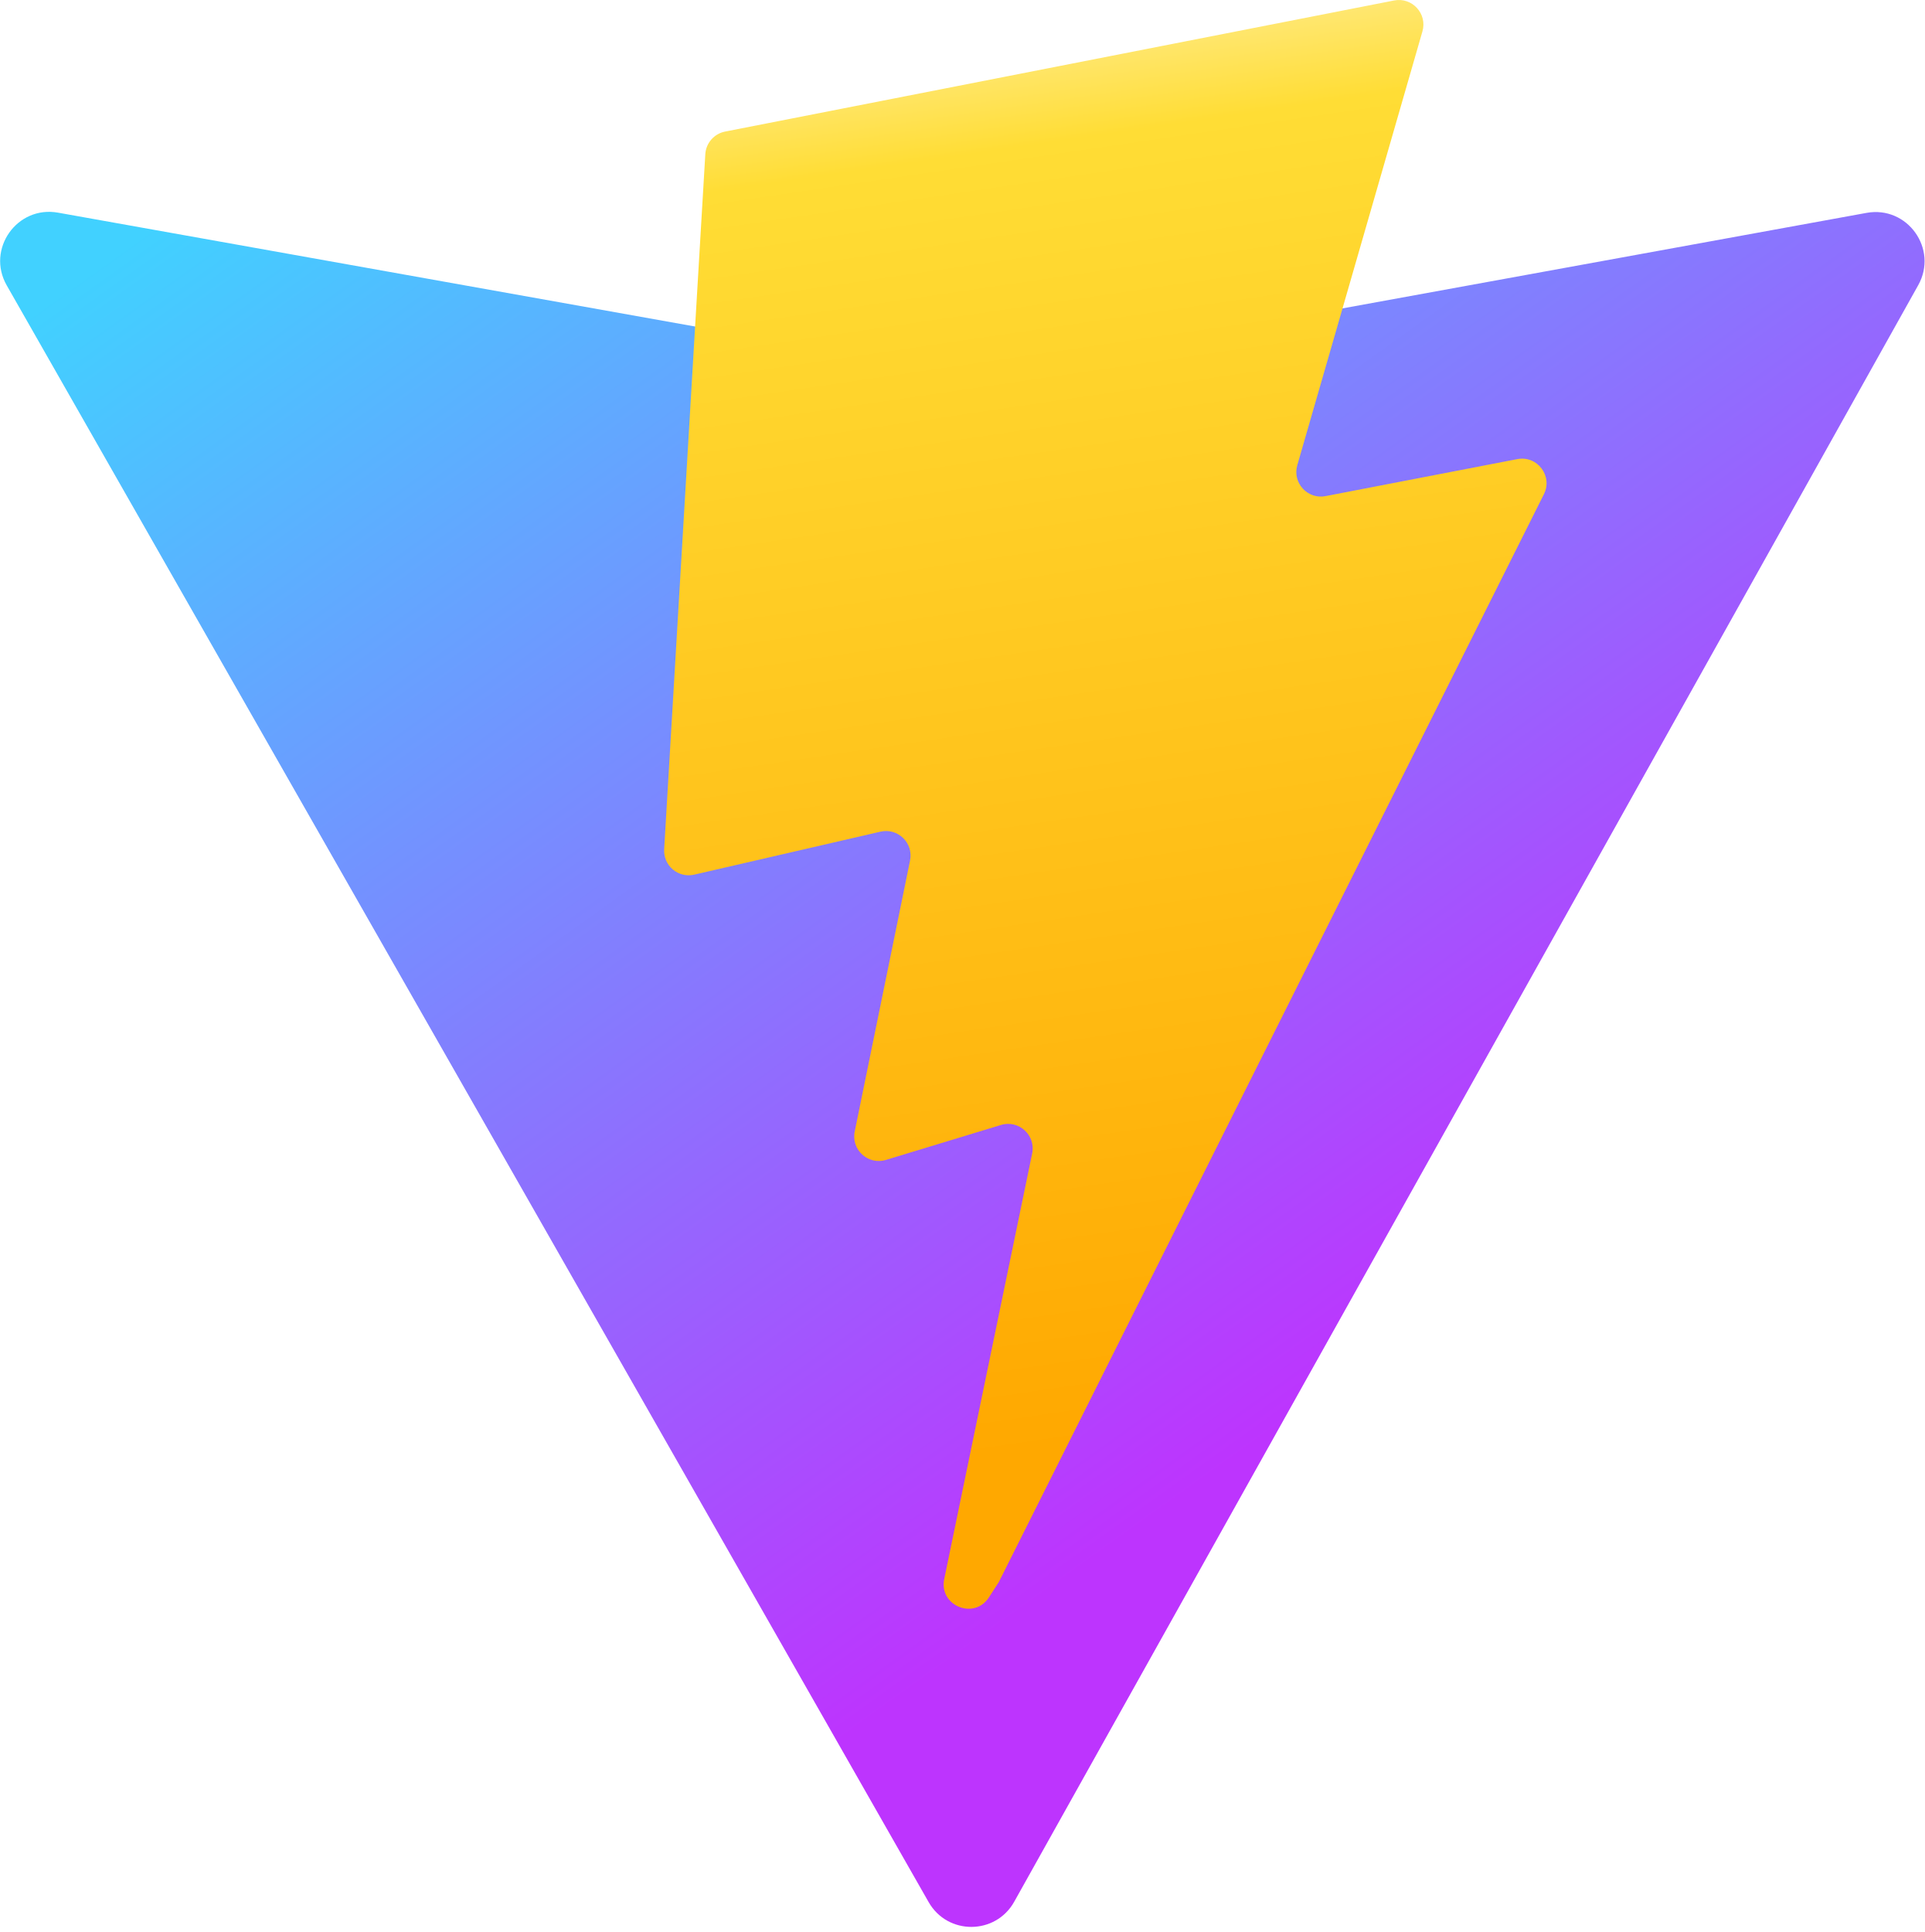
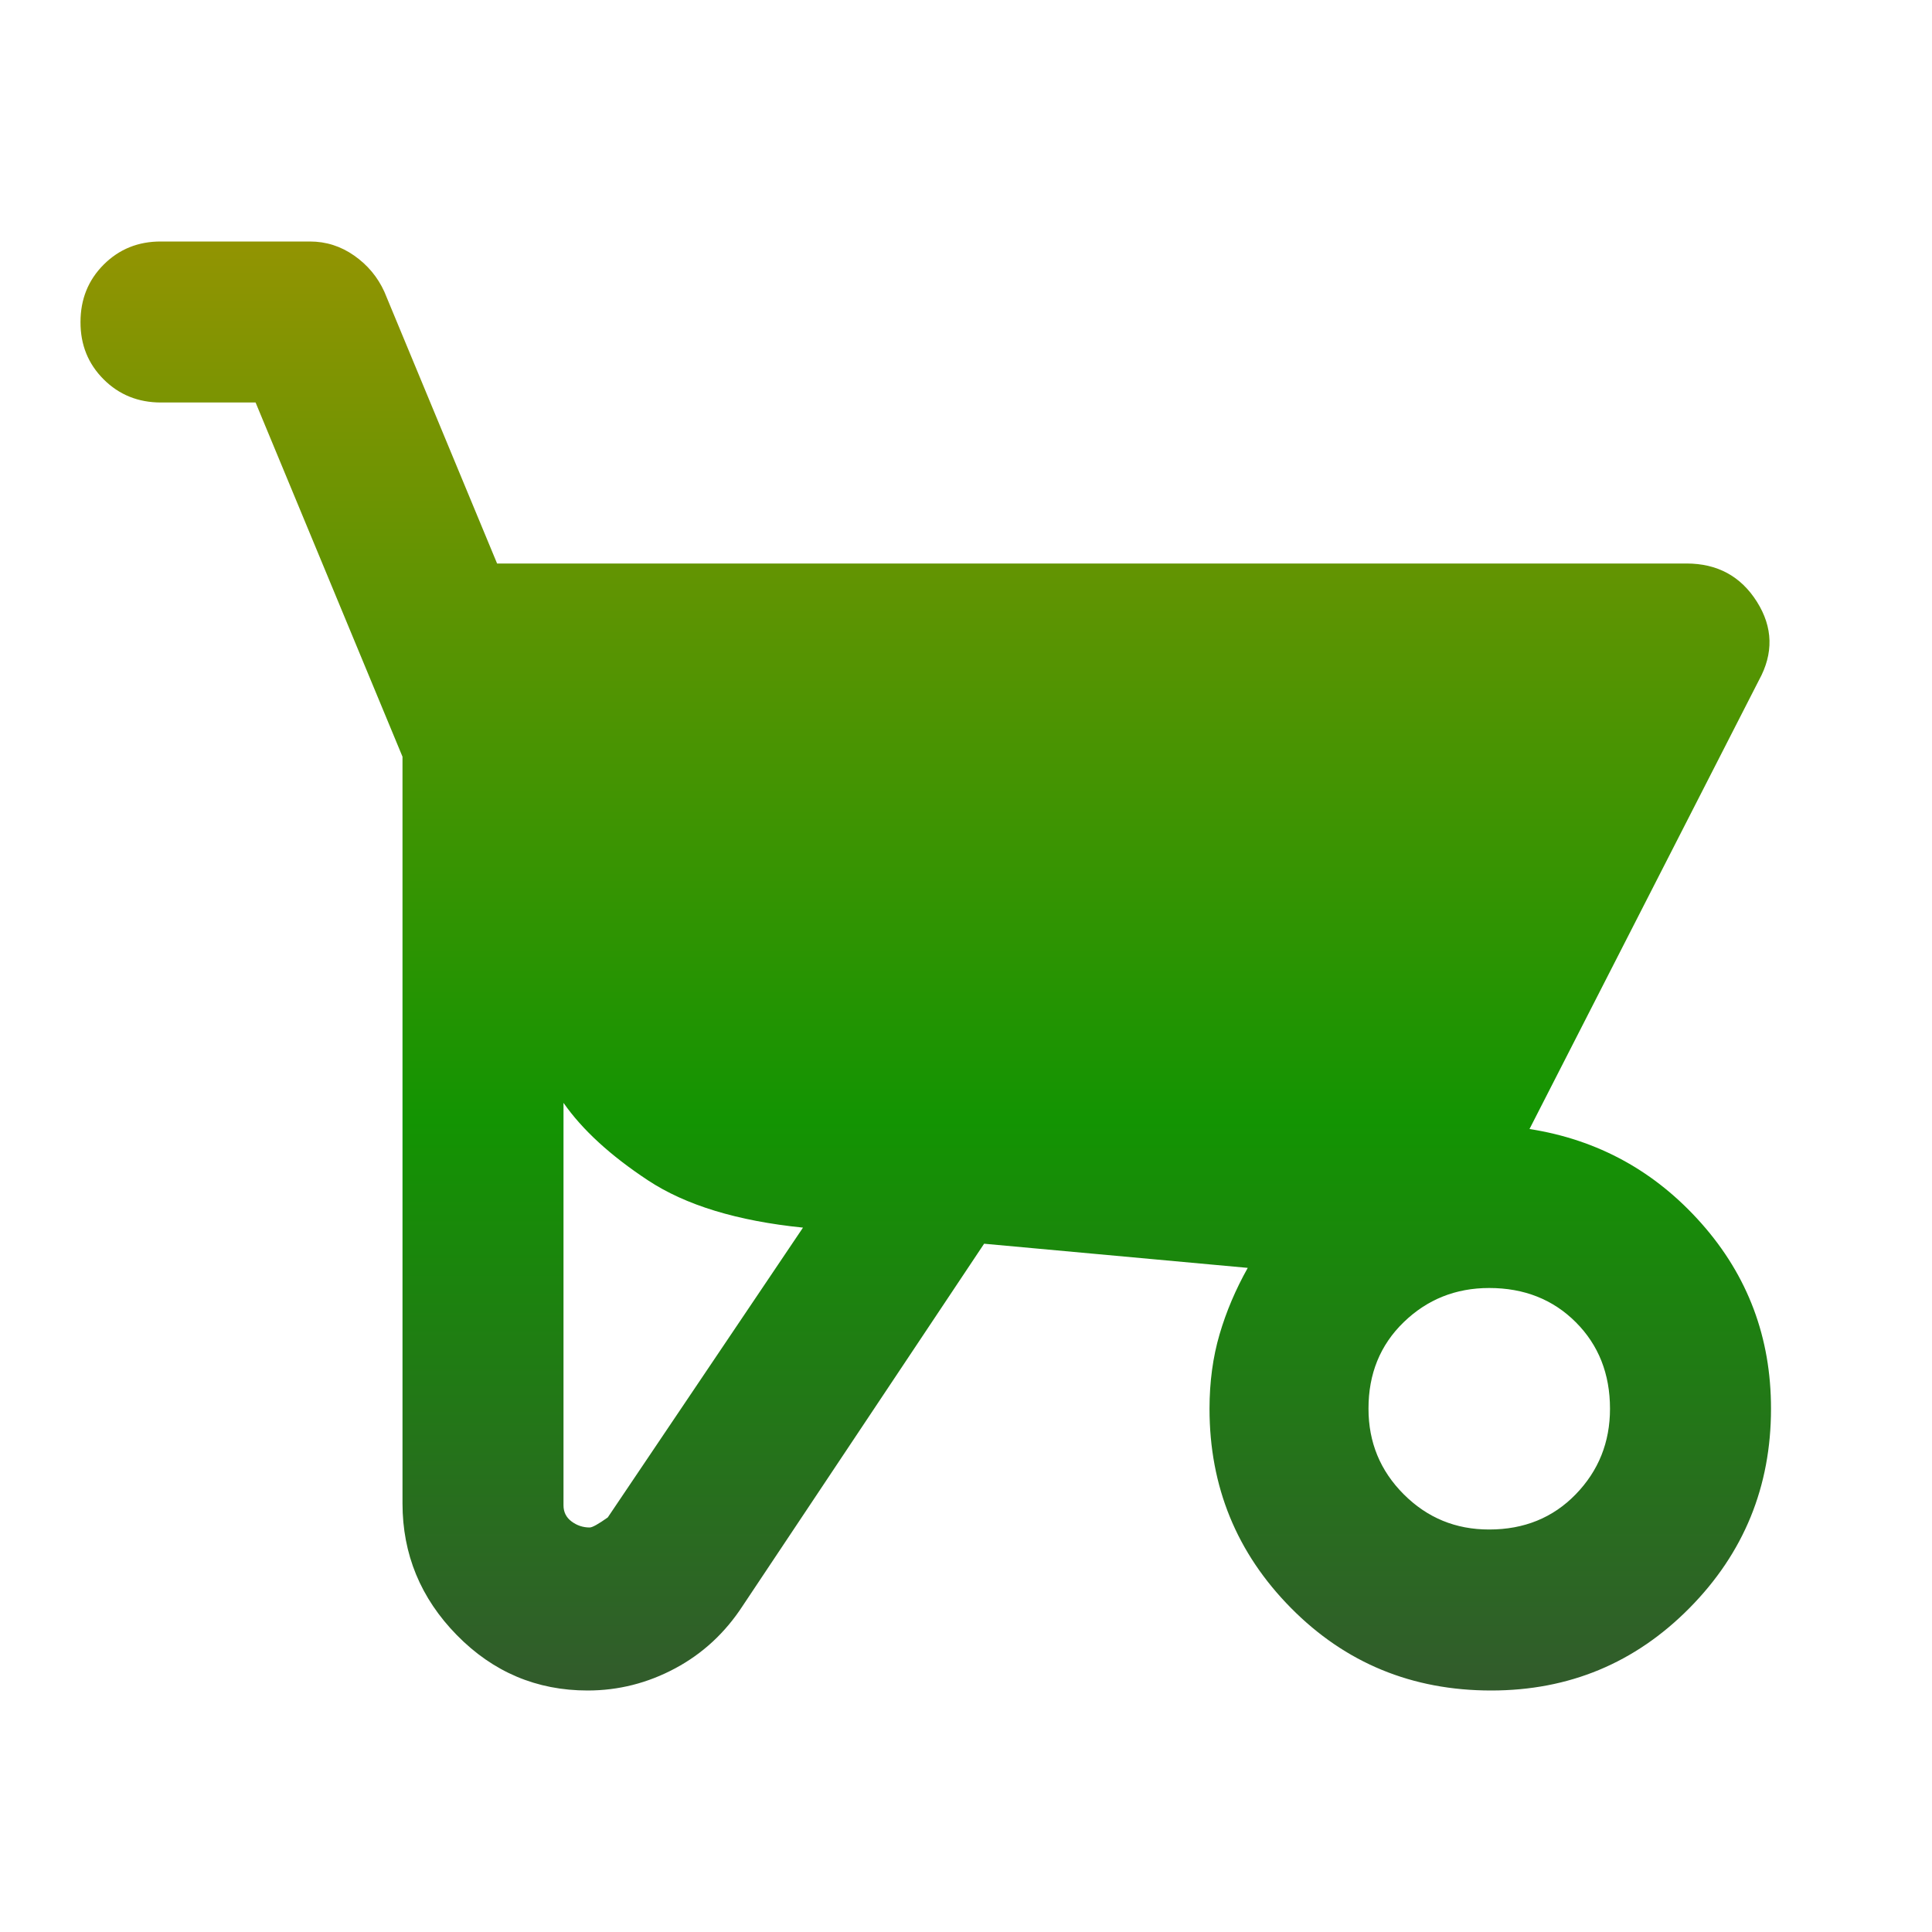
- <svg xmlns="http://www.w3.org/2000/svg" aria-hidden="true" role="img" class="iconify iconify--logos" width="31.88" height="32" preserveAspectRatio="xMidYMid meet" viewBox="0 0 256 257">
+ <svg xmlns="http://www.w3.org/2000/svg" width="24" height="24" viewBox="0 0 24 24" fill="none">
+   <path d="M7.3 21C6.667 21 6.125 20.771 5.675 20.312C5.225 19.853 5 19.308 5 18.675V9.4L3.175 5H2C1.717 5 1.479 4.904 1.287 4.712C1.095 4.52 0.999 4.283 1 4C1 3.717 1.096 3.479 1.288 3.287C1.48 3.095 1.717 2.999 2 3H3.85C4.05 3 4.233 3.058 4.4 3.175C4.567 3.292 4.692 3.442 4.775 3.625L6.175 7H20.95C21.333 7 21.625 7.158 21.825 7.475C22.025 7.792 22.033 8.117 21.85 8.45L19 14.025C19.85 14.158 20.563 14.55 21.138 15.2C21.713 15.85 22.001 16.617 22 17.5C22 18.467 21.663 19.292 20.988 19.975C20.313 20.658 19.492 21 18.524 21C17.541 21 16.712 20.658 16.037 19.975C15.362 19.292 15.025 18.467 15.025 17.5C15.025 17.167 15.067 16.858 15.15 16.575C15.233 16.292 15.35 16.017 15.5 15.75L12.225 15.45L9.225 19.95C9.008 20.283 8.729 20.542 8.387 20.725C8.045 20.908 7.683 21 7.3 21ZM7.325 18.975C7.358 18.975 7.433 18.933 7.55 18.85L9.975 15.25C9.158 15.167 8.517 14.971 8.05 14.663C7.583 14.355 7.233 14.034 7 13.7V18.7C7 18.783 7.033 18.85 7.1 18.9C7.167 18.95 7.242 18.975 7.325 18.975ZM18.5 19C18.933 19 19.292 18.854 19.575 18.562C19.858 18.27 20 17.916 20 17.5C20 17.067 19.858 16.708 19.575 16.425C19.292 16.142 18.933 16 18.5 16C18.083 16 17.729 16.142 17.437 16.425C17.145 16.708 16.999 17.067 17 17.5C17 17.917 17.146 18.271 17.438 18.563C17.73 18.855 18.084 19.001 18.5 19Z" fill="url(#paint0_linear_135_2)" />
  <defs>
-     <linearGradient id="IconifyId1813088fe1fbc01fb466" x1="-.828%" x2="57.636%" y1="7.652%" y2="78.411%">
-       <stop offset="0%" stop-color="#41D1FF" />
-       <stop offset="100%" stop-color="#BD34FE" />
-     </linearGradient>
-     <linearGradient id="IconifyId1813088fe1fbc01fb467" x1="43.376%" x2="50.316%" y1="2.242%" y2="89.03%">
-       <stop offset="0%" stop-color="#FFEA83" />
-       <stop offset="8.333%" stop-color="#FFDD35" />
-       <stop offset="100%" stop-color="#FFA800" />
+     <linearGradient id="paint0_linear_135_2" x1="11.5" y1="3" x2="11.5" y2="21" gradientUnits="userSpaceOnUse">
+       <stop offset="0.005" stop-color="#919402" />
+       <stop offset="0.606" stop-color="#139402" />
+       <stop offset="1" stop-color="#325B2C" />
    </linearGradient>
  </defs>
-   <path fill="url(#IconifyId1813088fe1fbc01fb466)" d="M255.153 37.938L134.897 252.976c-2.483 4.44-8.862 4.466-11.382.048L.875 37.958c-2.746-4.814 1.371-10.646 6.827-9.67l120.385 21.517a6.537 6.537 0 0 0 2.322-.004l117.867-21.483c5.438-.991 9.574 4.796 6.877 9.62Z" />
-   <path fill="url(#IconifyId1813088fe1fbc01fb467)" d="M185.432.063L96.44 17.501a3.268 3.268 0 0 0-2.634 3.014l-5.474 92.456a3.268 3.268 0 0 0 3.997 3.378l24.777-5.718c2.318-.535 4.413 1.507 3.936 3.838l-7.361 36.047c-.495 2.426 1.782 4.5 4.151 3.78l15.304-4.649c2.372-.72 4.652 1.36 4.15 3.788l-11.698 56.621c-.732 3.542 3.979 5.473 5.943 2.437l1.313-2.028l72.516-144.72c1.215-2.423-.88-5.186-3.54-4.672l-25.505 4.922c-2.396.462-4.435-1.77-3.759-4.114l16.646-57.705c.677-2.35-1.37-4.583-3.769-4.113Z" />
</svg>
